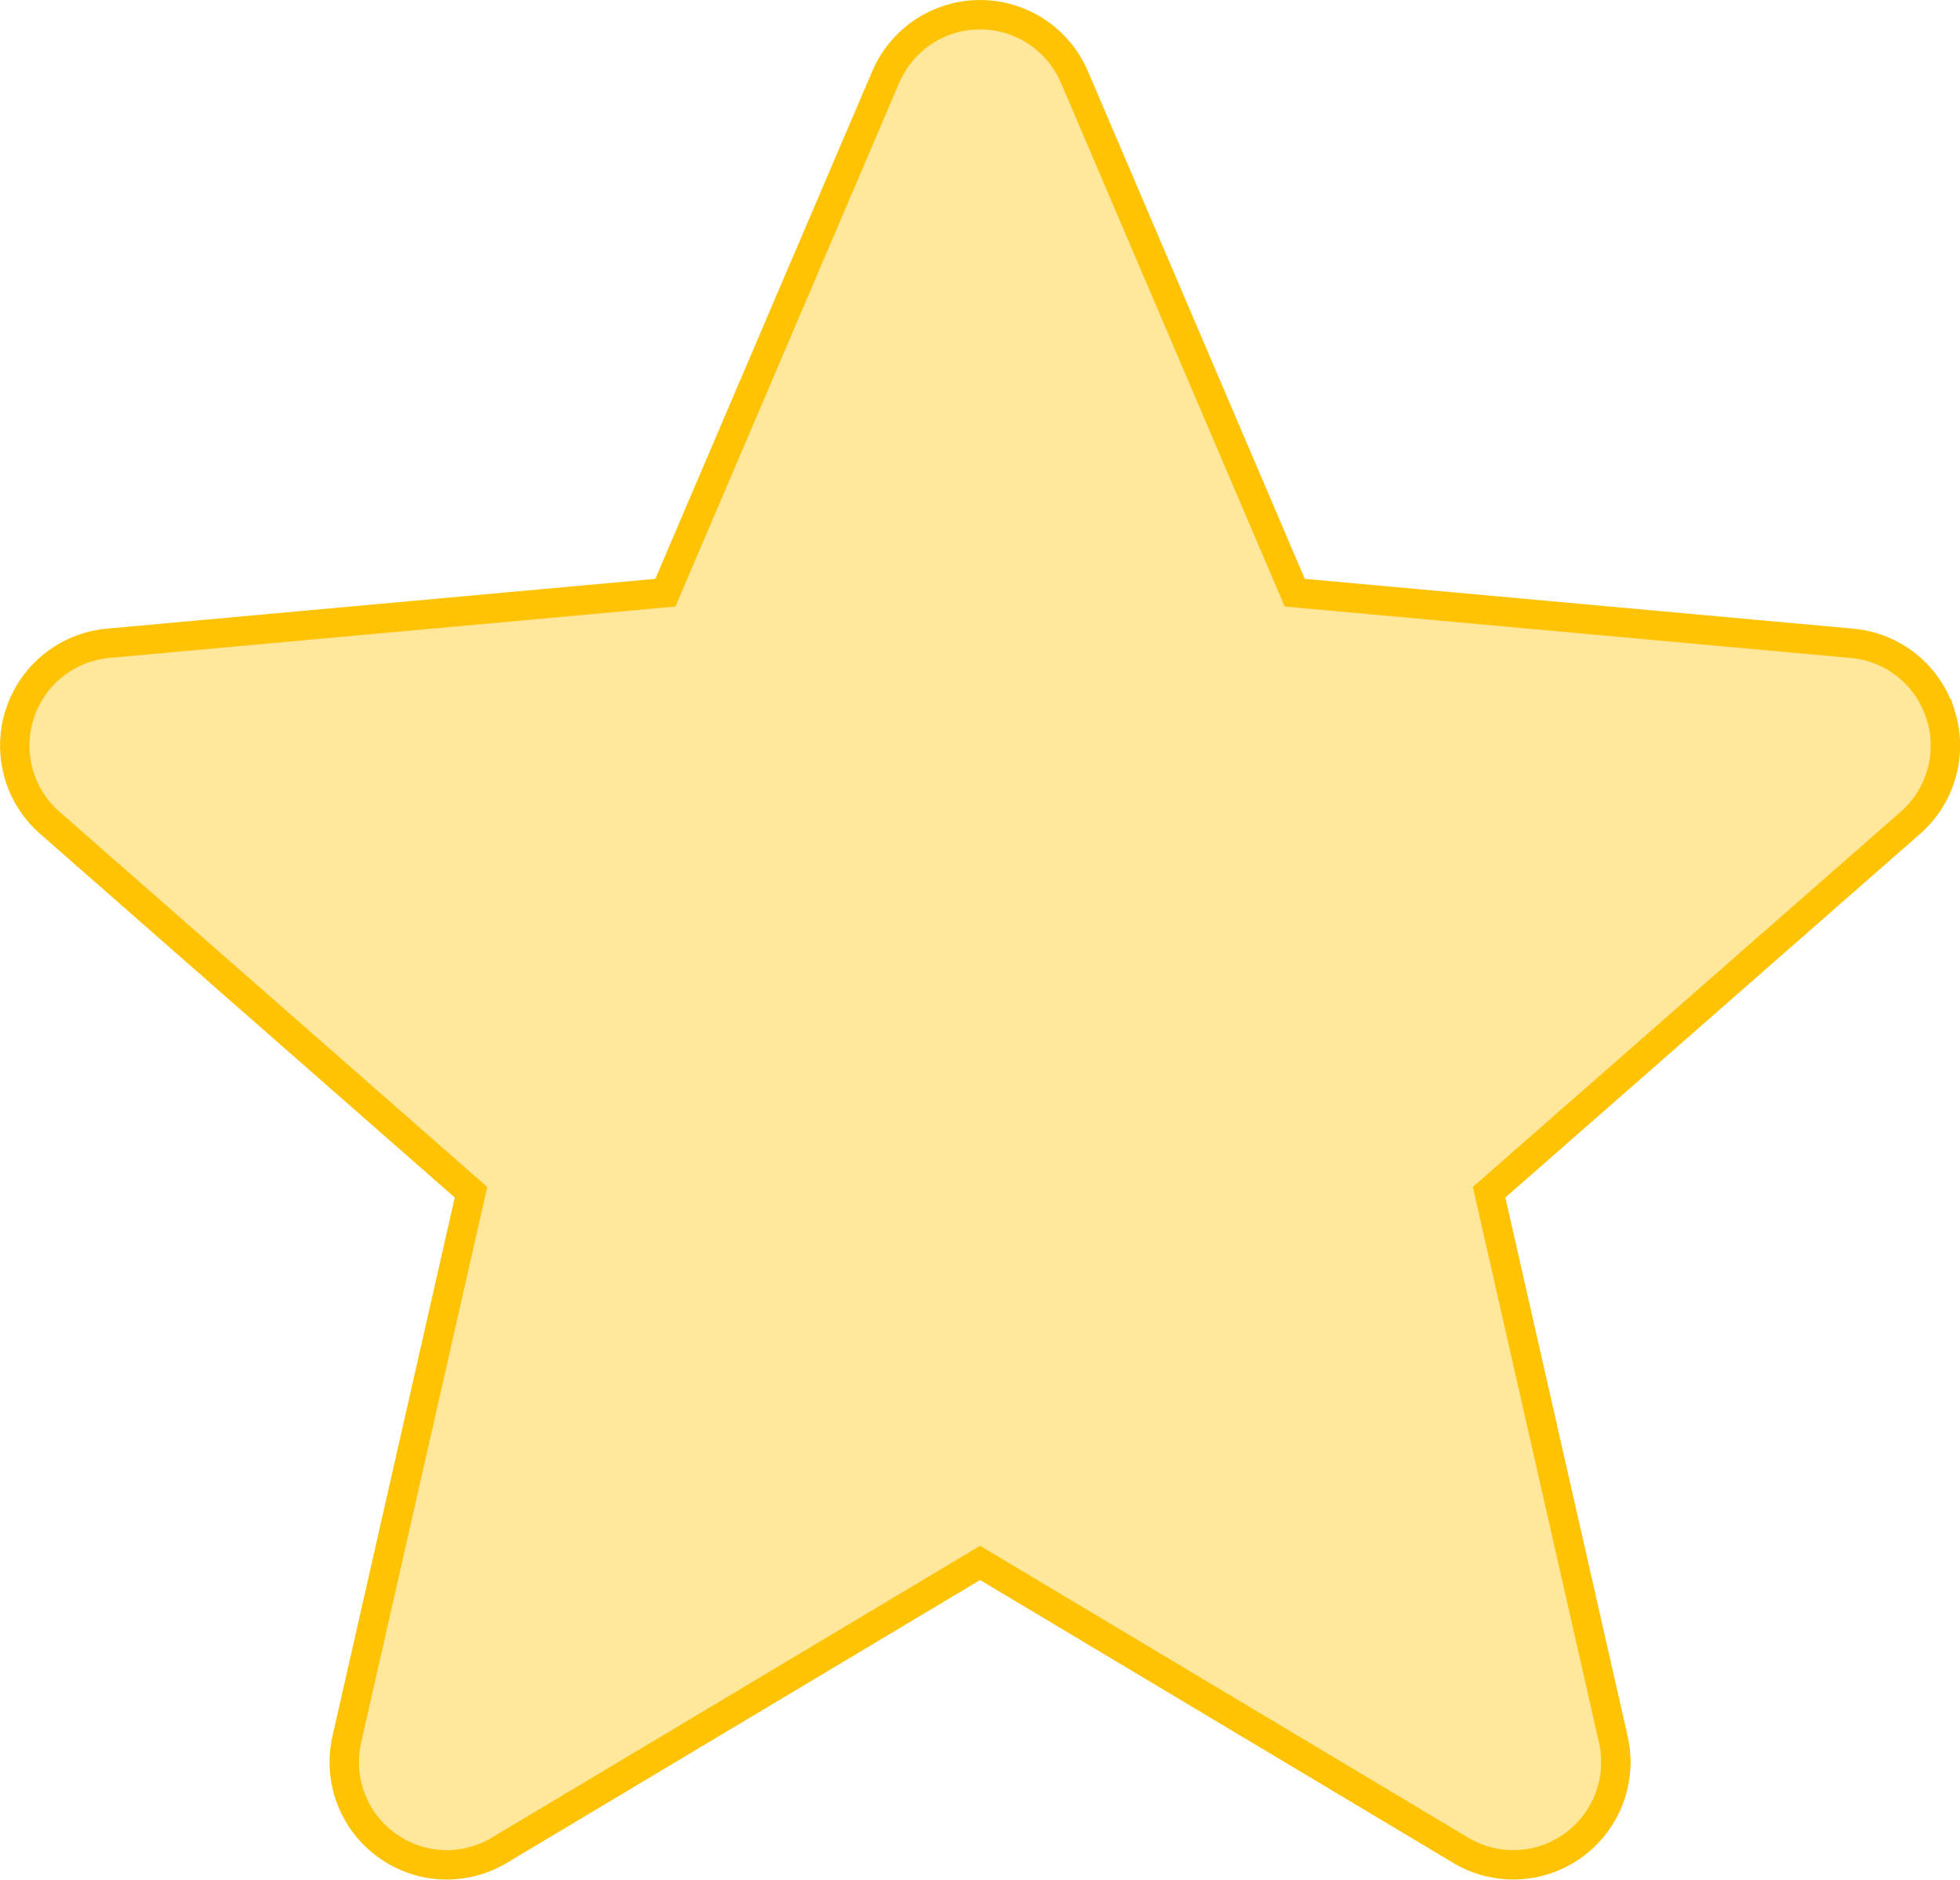
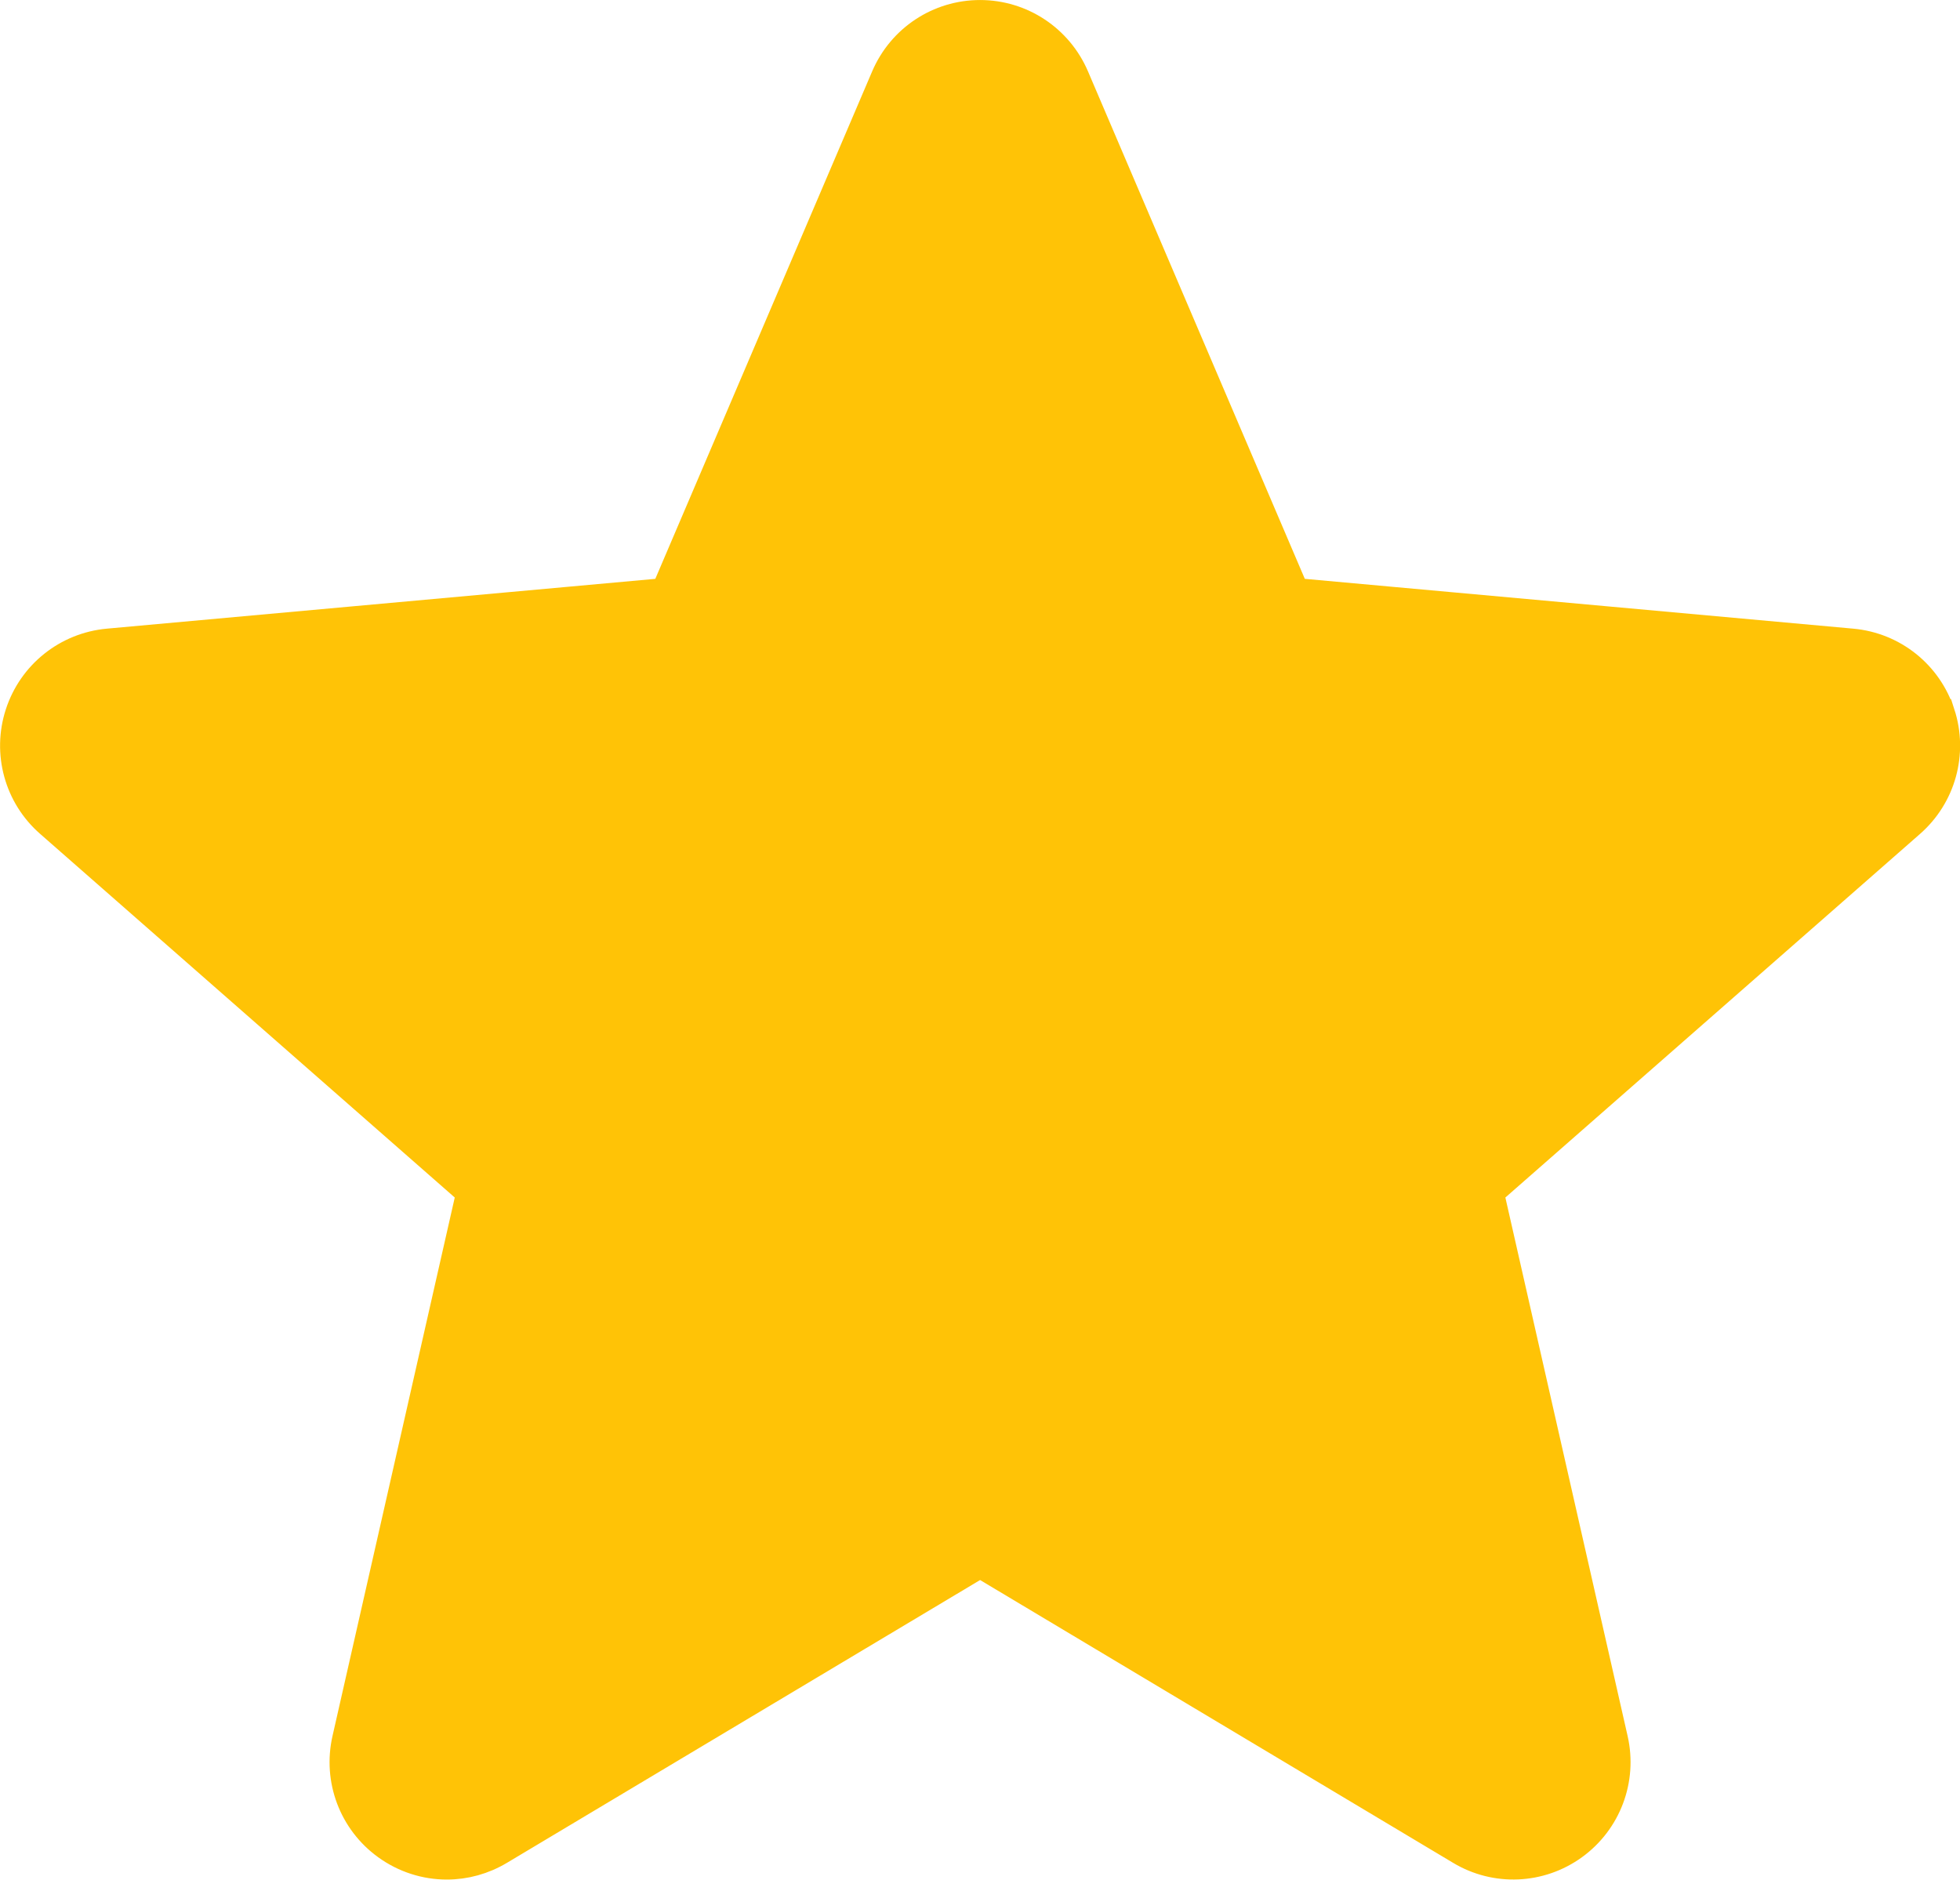
<svg xmlns="http://www.w3.org/2000/svg" height="48pt" viewBox="0 -10 50.151 48" width="50.054pt" version="1.1" id="svg5570">
  <defs id="defs5574" />
-   <path d="m 49.647,8.219 c -0.323,-1 -1.211,-1.711 -2.26,-1.805 l -14.258,-1.295 -5.638,-13.196 c -0.416,-0.967 -1.362,-1.593 -2.414,-1.593 -1.052,0 -1.999,0.626 -2.414,1.595 l -5.638,13.194 -14.26,1.295 c -1.048,0.097 -1.933,0.805 -2.258,1.805 -0.325,1 -0.025,2.097 0.768,2.789 l 10.777,9.452 -3.178,13.999 c -0.233,1.029 0.167,2.093 1.021,2.711 0.459,0.332 0.996,0.501 1.538,0.501 0.467,0 0.93,-0.126 1.346,-0.375 l 12.299,-7.351 12.295,7.351 c 0.9,0.541 2.034,0.492 2.886,-0.126 0.854,-0.619 1.254,-1.684 1.021,-2.711 l -3.178,-13.999 10.777,-9.45 c 0.793,-0.694 1.095,-1.789 0.77,-2.791 z m 0,0" id="path5568" style="fill:#ffc306;fill-opacity:0.4;stroke:#ffc306;stroke-width:0.752;stroke-miterlimit:4;stroke-dasharray:none;stroke-opacity:1" />
+   <path d="m 49.647,8.219 c -0.323,-1 -1.211,-1.711 -2.26,-1.805 l -14.258,-1.295 -5.638,-13.196 c -0.416,-0.967 -1.362,-1.593 -2.414,-1.593 -1.052,0 -1.999,0.626 -2.414,1.595 l -5.638,13.194 -14.26,1.295 c -1.048,0.097 -1.933,0.805 -2.258,1.805 -0.325,1 -0.025,2.097 0.768,2.789 l 10.777,9.452 -3.178,13.999 c -0.233,1.029 0.167,2.093 1.021,2.711 0.459,0.332 0.996,0.501 1.538,0.501 0.467,0 0.93,-0.126 1.346,-0.375 l 12.299,-7.351 12.295,7.351 c 0.9,0.541 2.034,0.492 2.886,-0.126 0.854,-0.619 1.254,-1.684 1.021,-2.711 l -3.178,-13.999 10.777,-9.45 c 0.793,-0.694 1.095,-1.789 0.77,-2.791 z m 0,0" id="path5568" style="fill:#ffc306;fill-opacity:1.0;stroke:#ffc306;stroke-width:0.752;stroke-miterlimit:4;stroke-dasharray:none;stroke-opacity:1" />
</svg>
